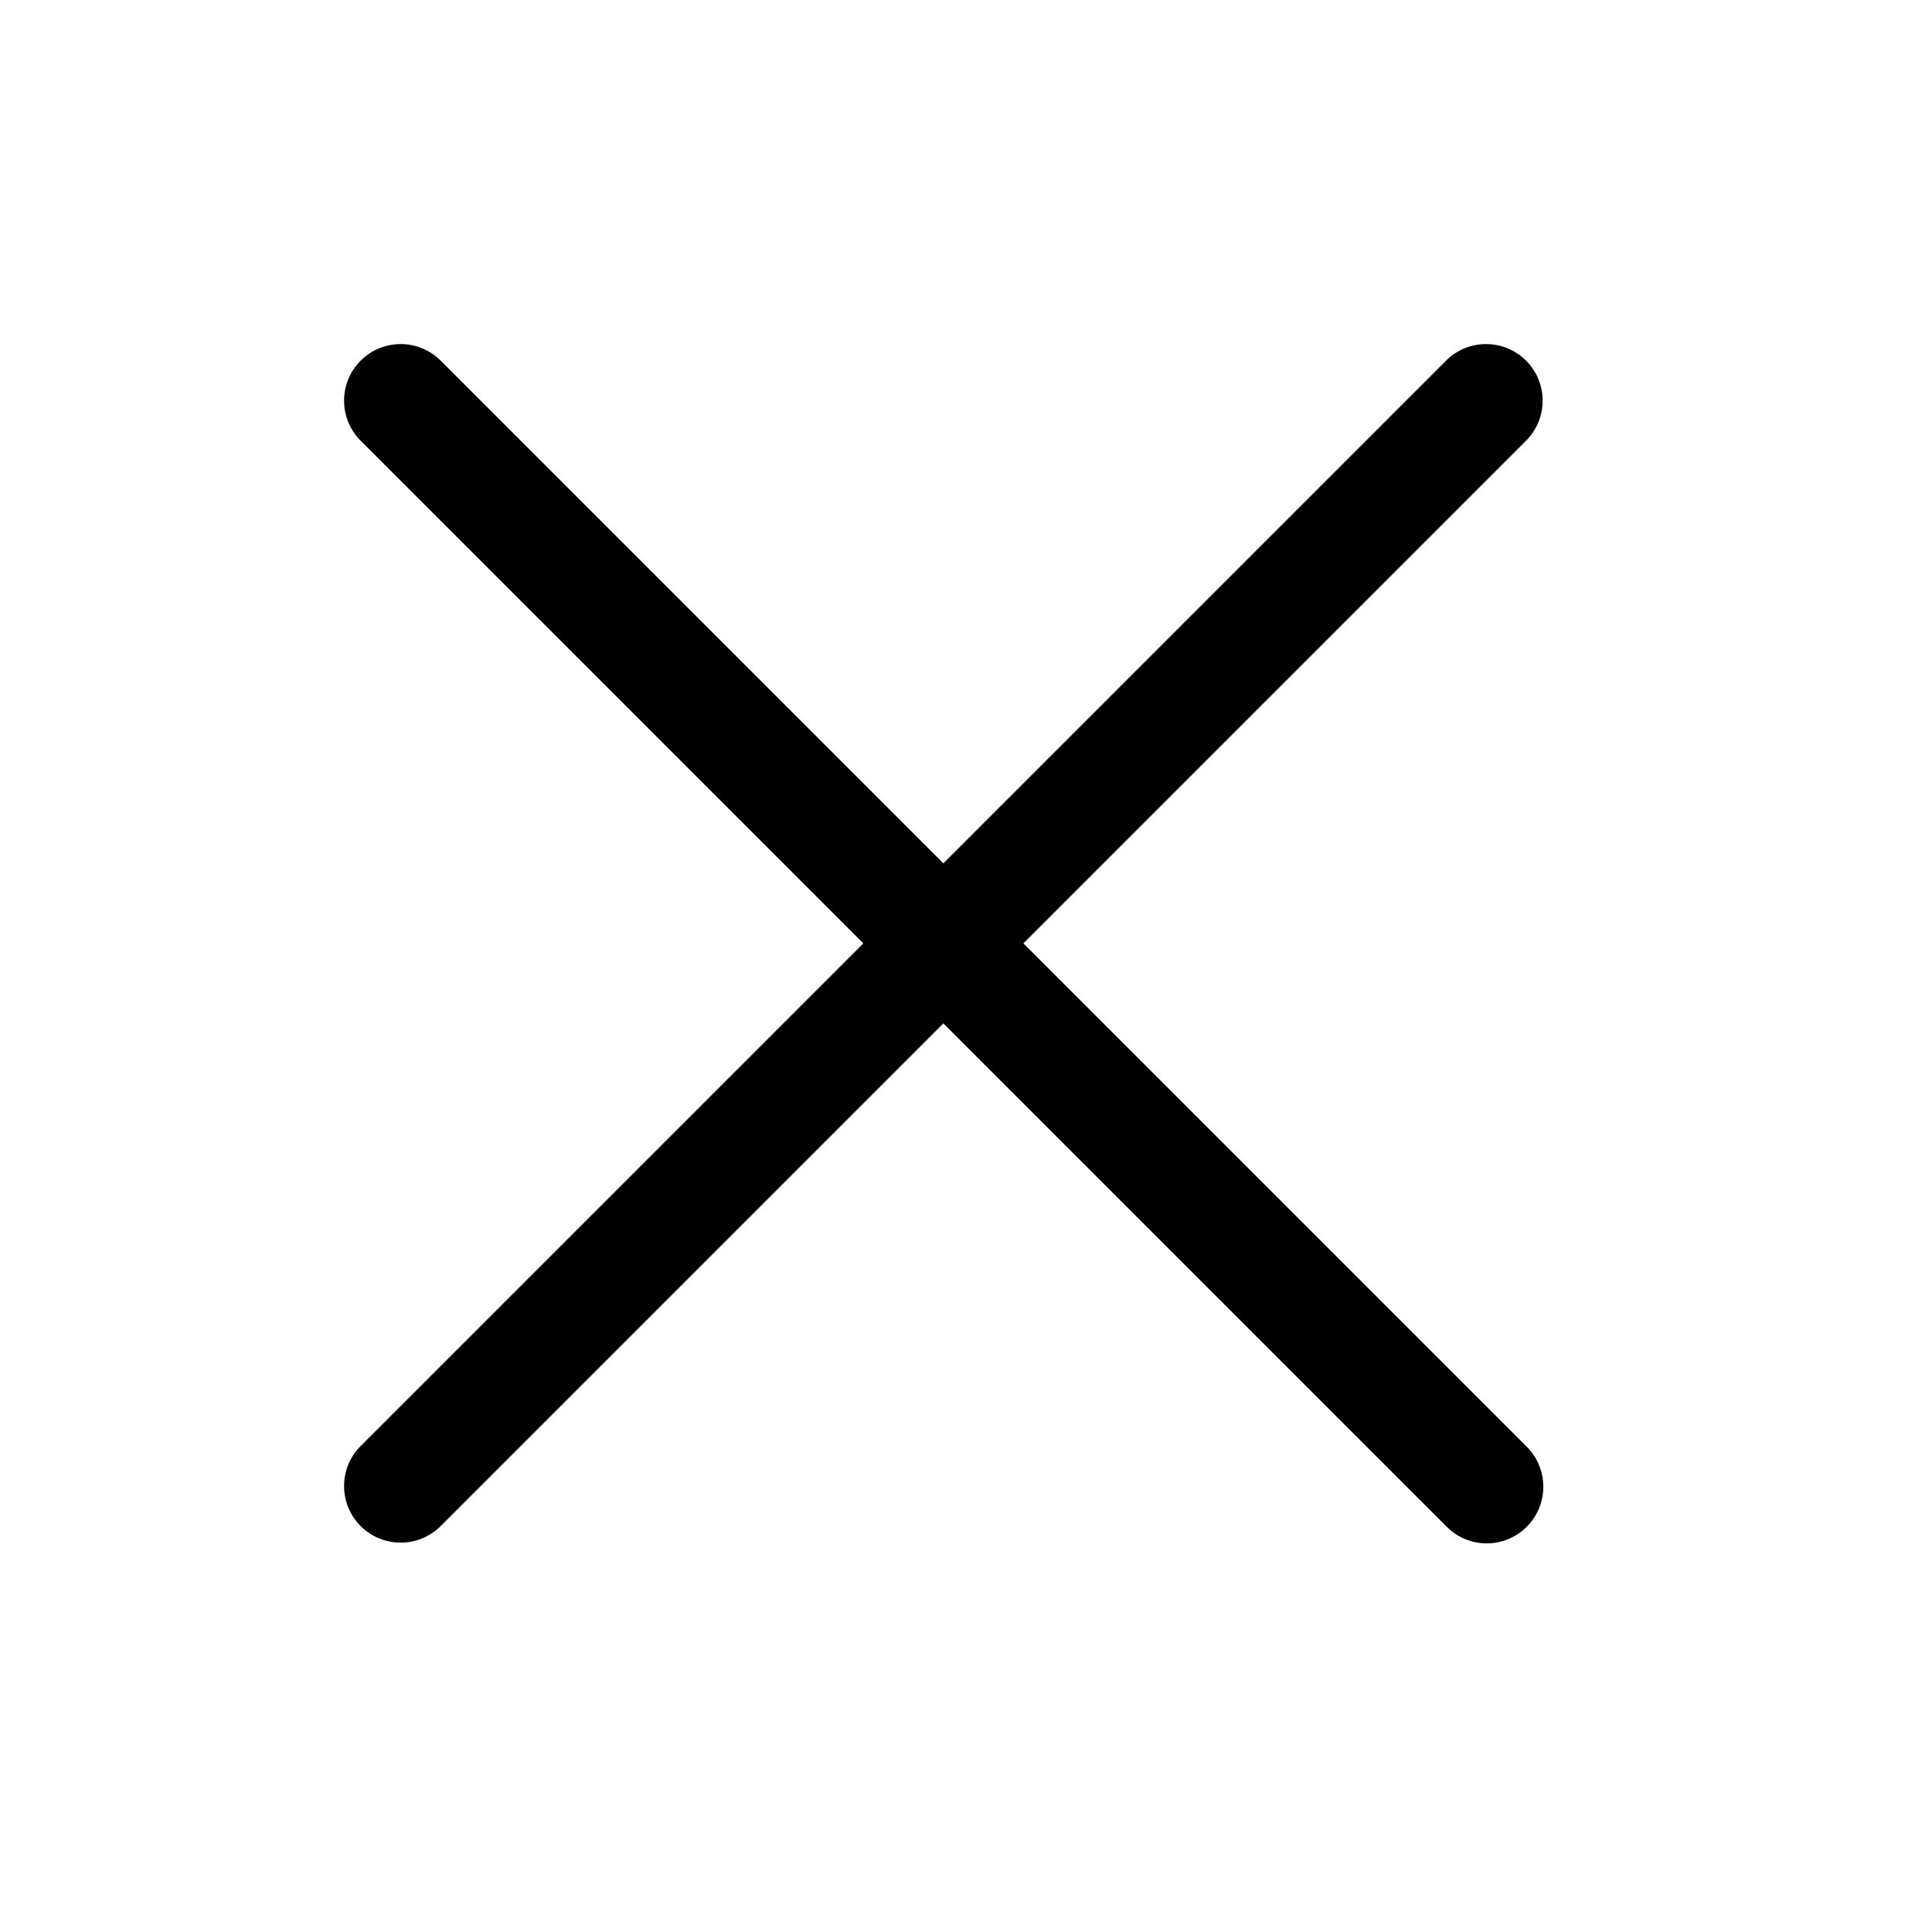
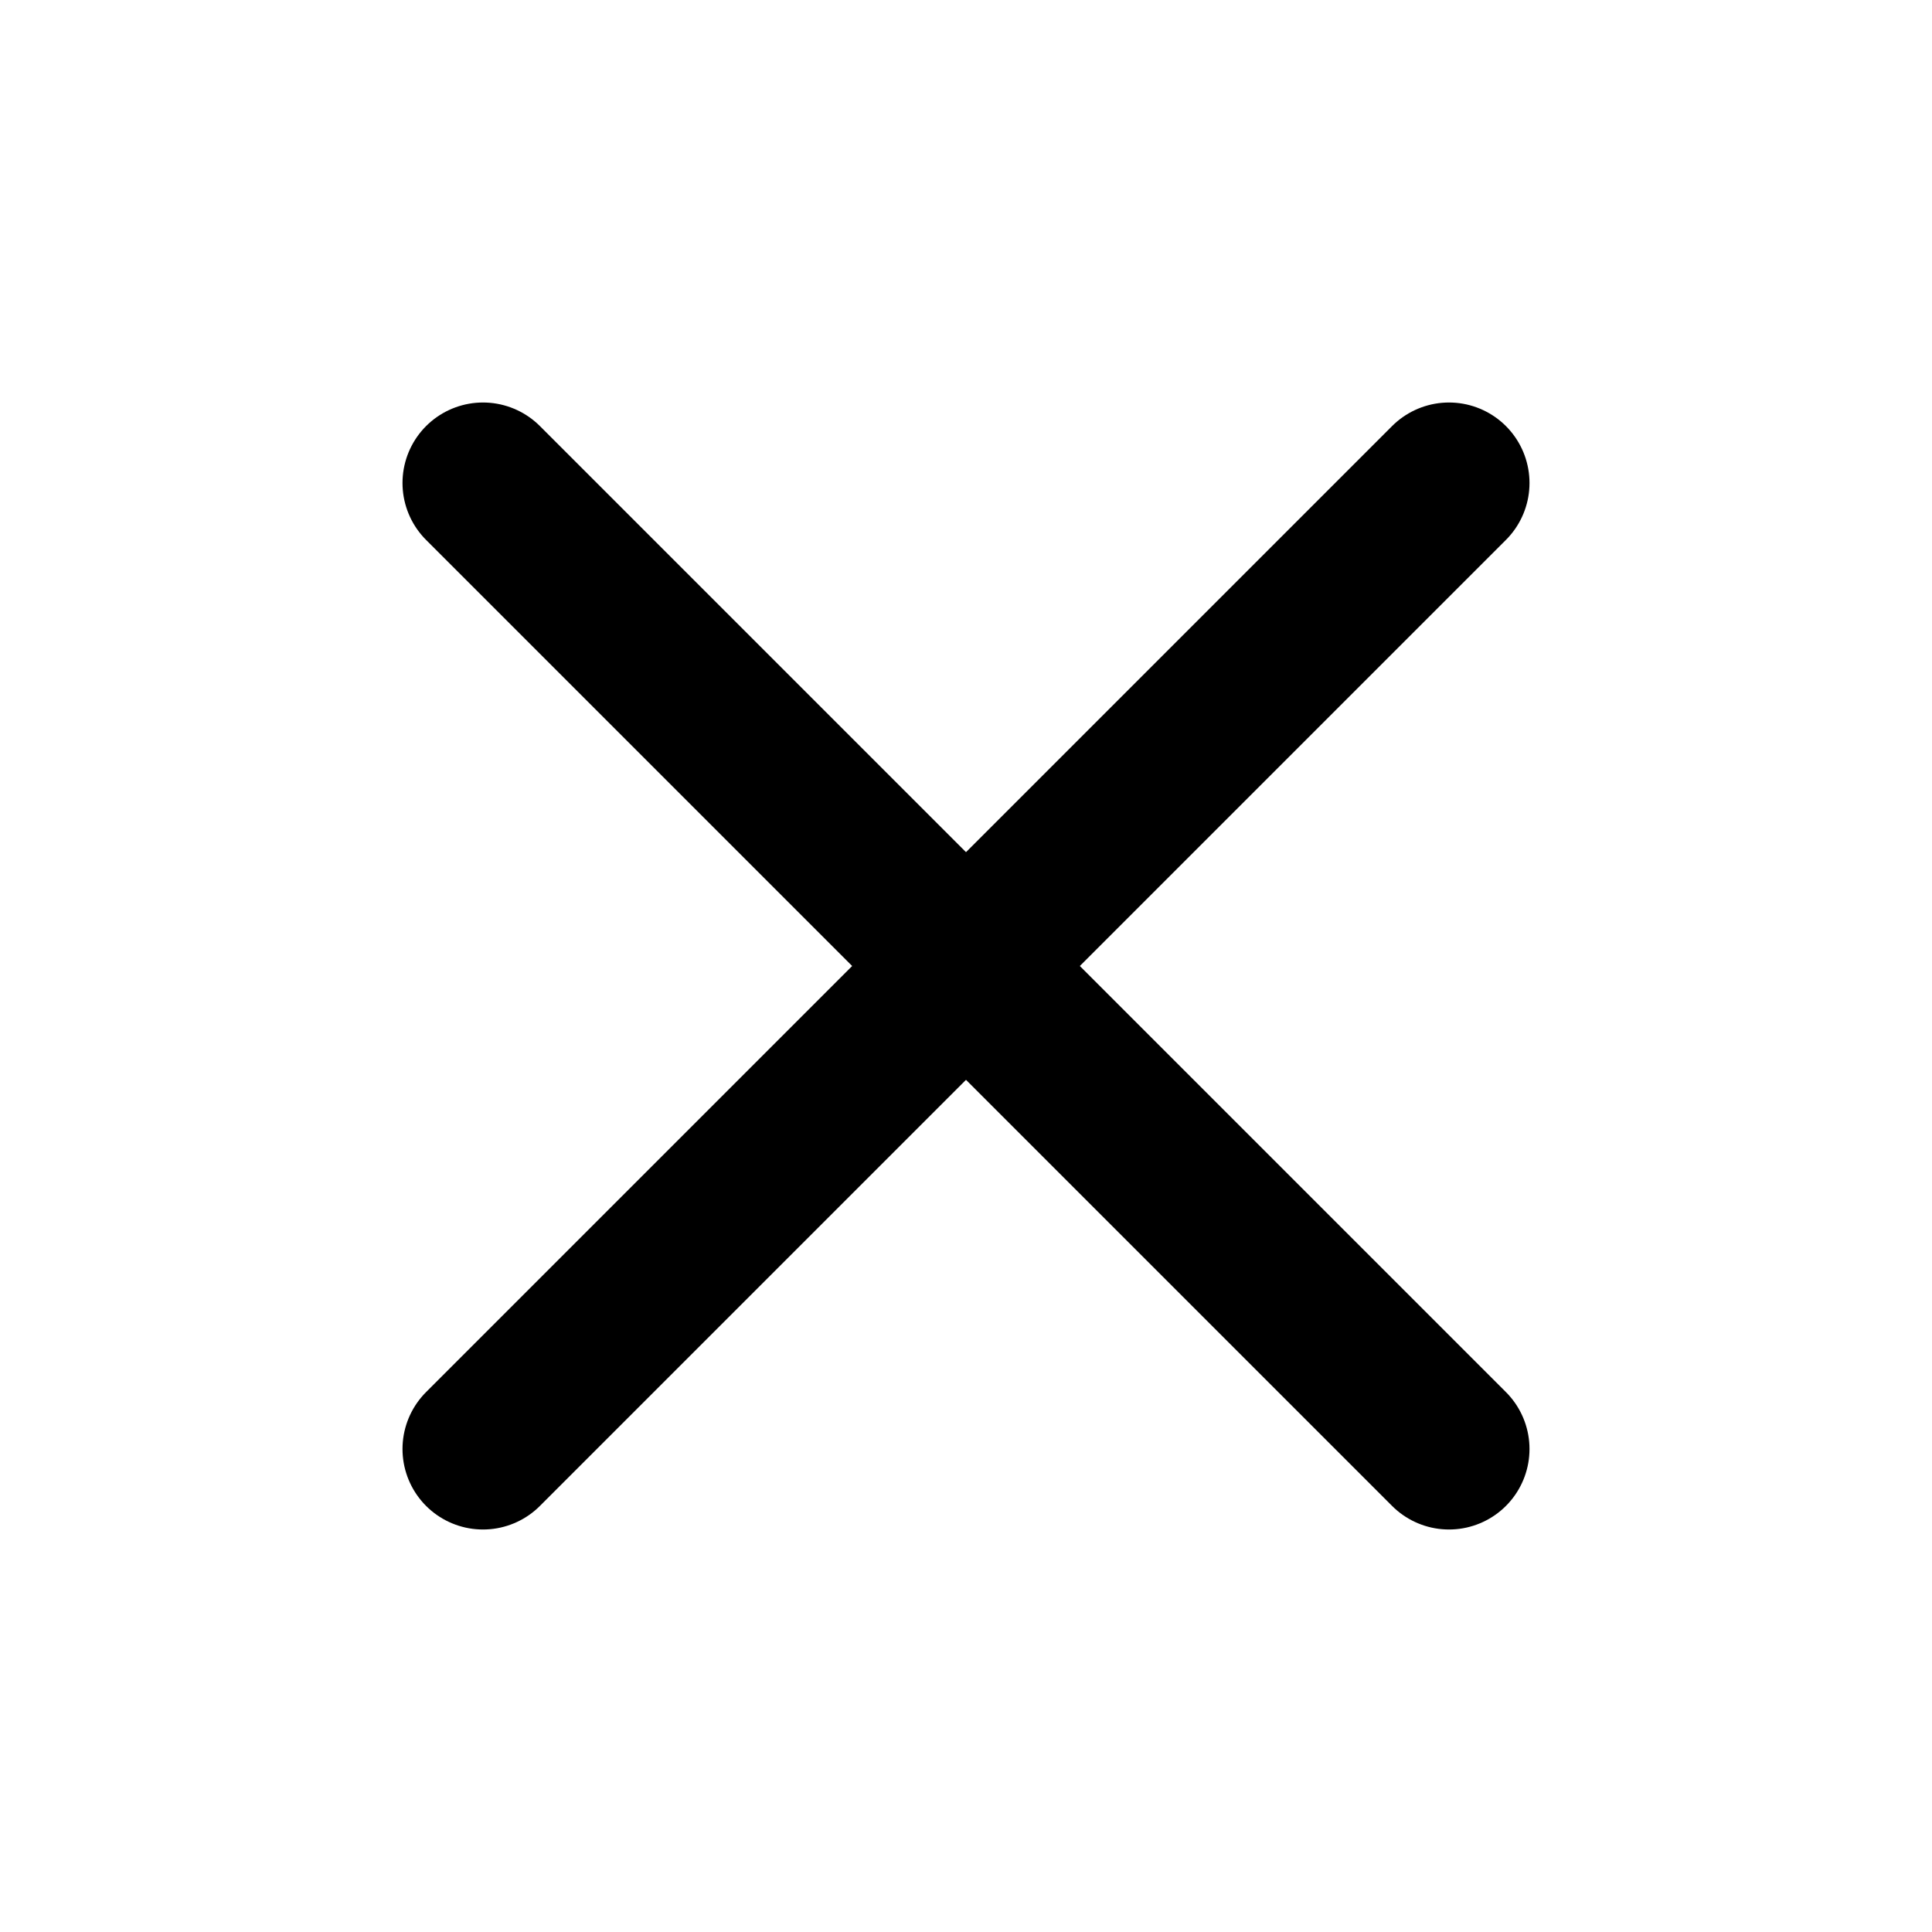
- <svg xmlns="http://www.w3.org/2000/svg" viewBox="0 0 1024 1024" fill="currentColor" height="1em" width="1em">
-   <path d="M542.42 500l266.79-266.79a30 30 0 0 0-42.42-42.42L500 457.58 233.21 190.79a30 30 0 0 0-42.42 42.42l266.79 266.79-266.79 266.79a30 30 0 0 0 42.42 42.42l266.79-266.79 266.79 266.79a29.91 29.91 0 0 0 42.42 0 30 30 0 0 0 0-42.42L542.42 500z" />
+ <svg xmlns="http://www.w3.org/2000/svg" width="24" height="24" viewBox="0 0 24 24" fill="none" stroke="currentColor" stroke-width="2" stroke-linecap="round" stroke-linejoin="round">
+   <line x1="18" y1="6" x2="6" y2="18" />
+   <line x1="6" y1="6" x2="18" y2="18" />
</svg>
